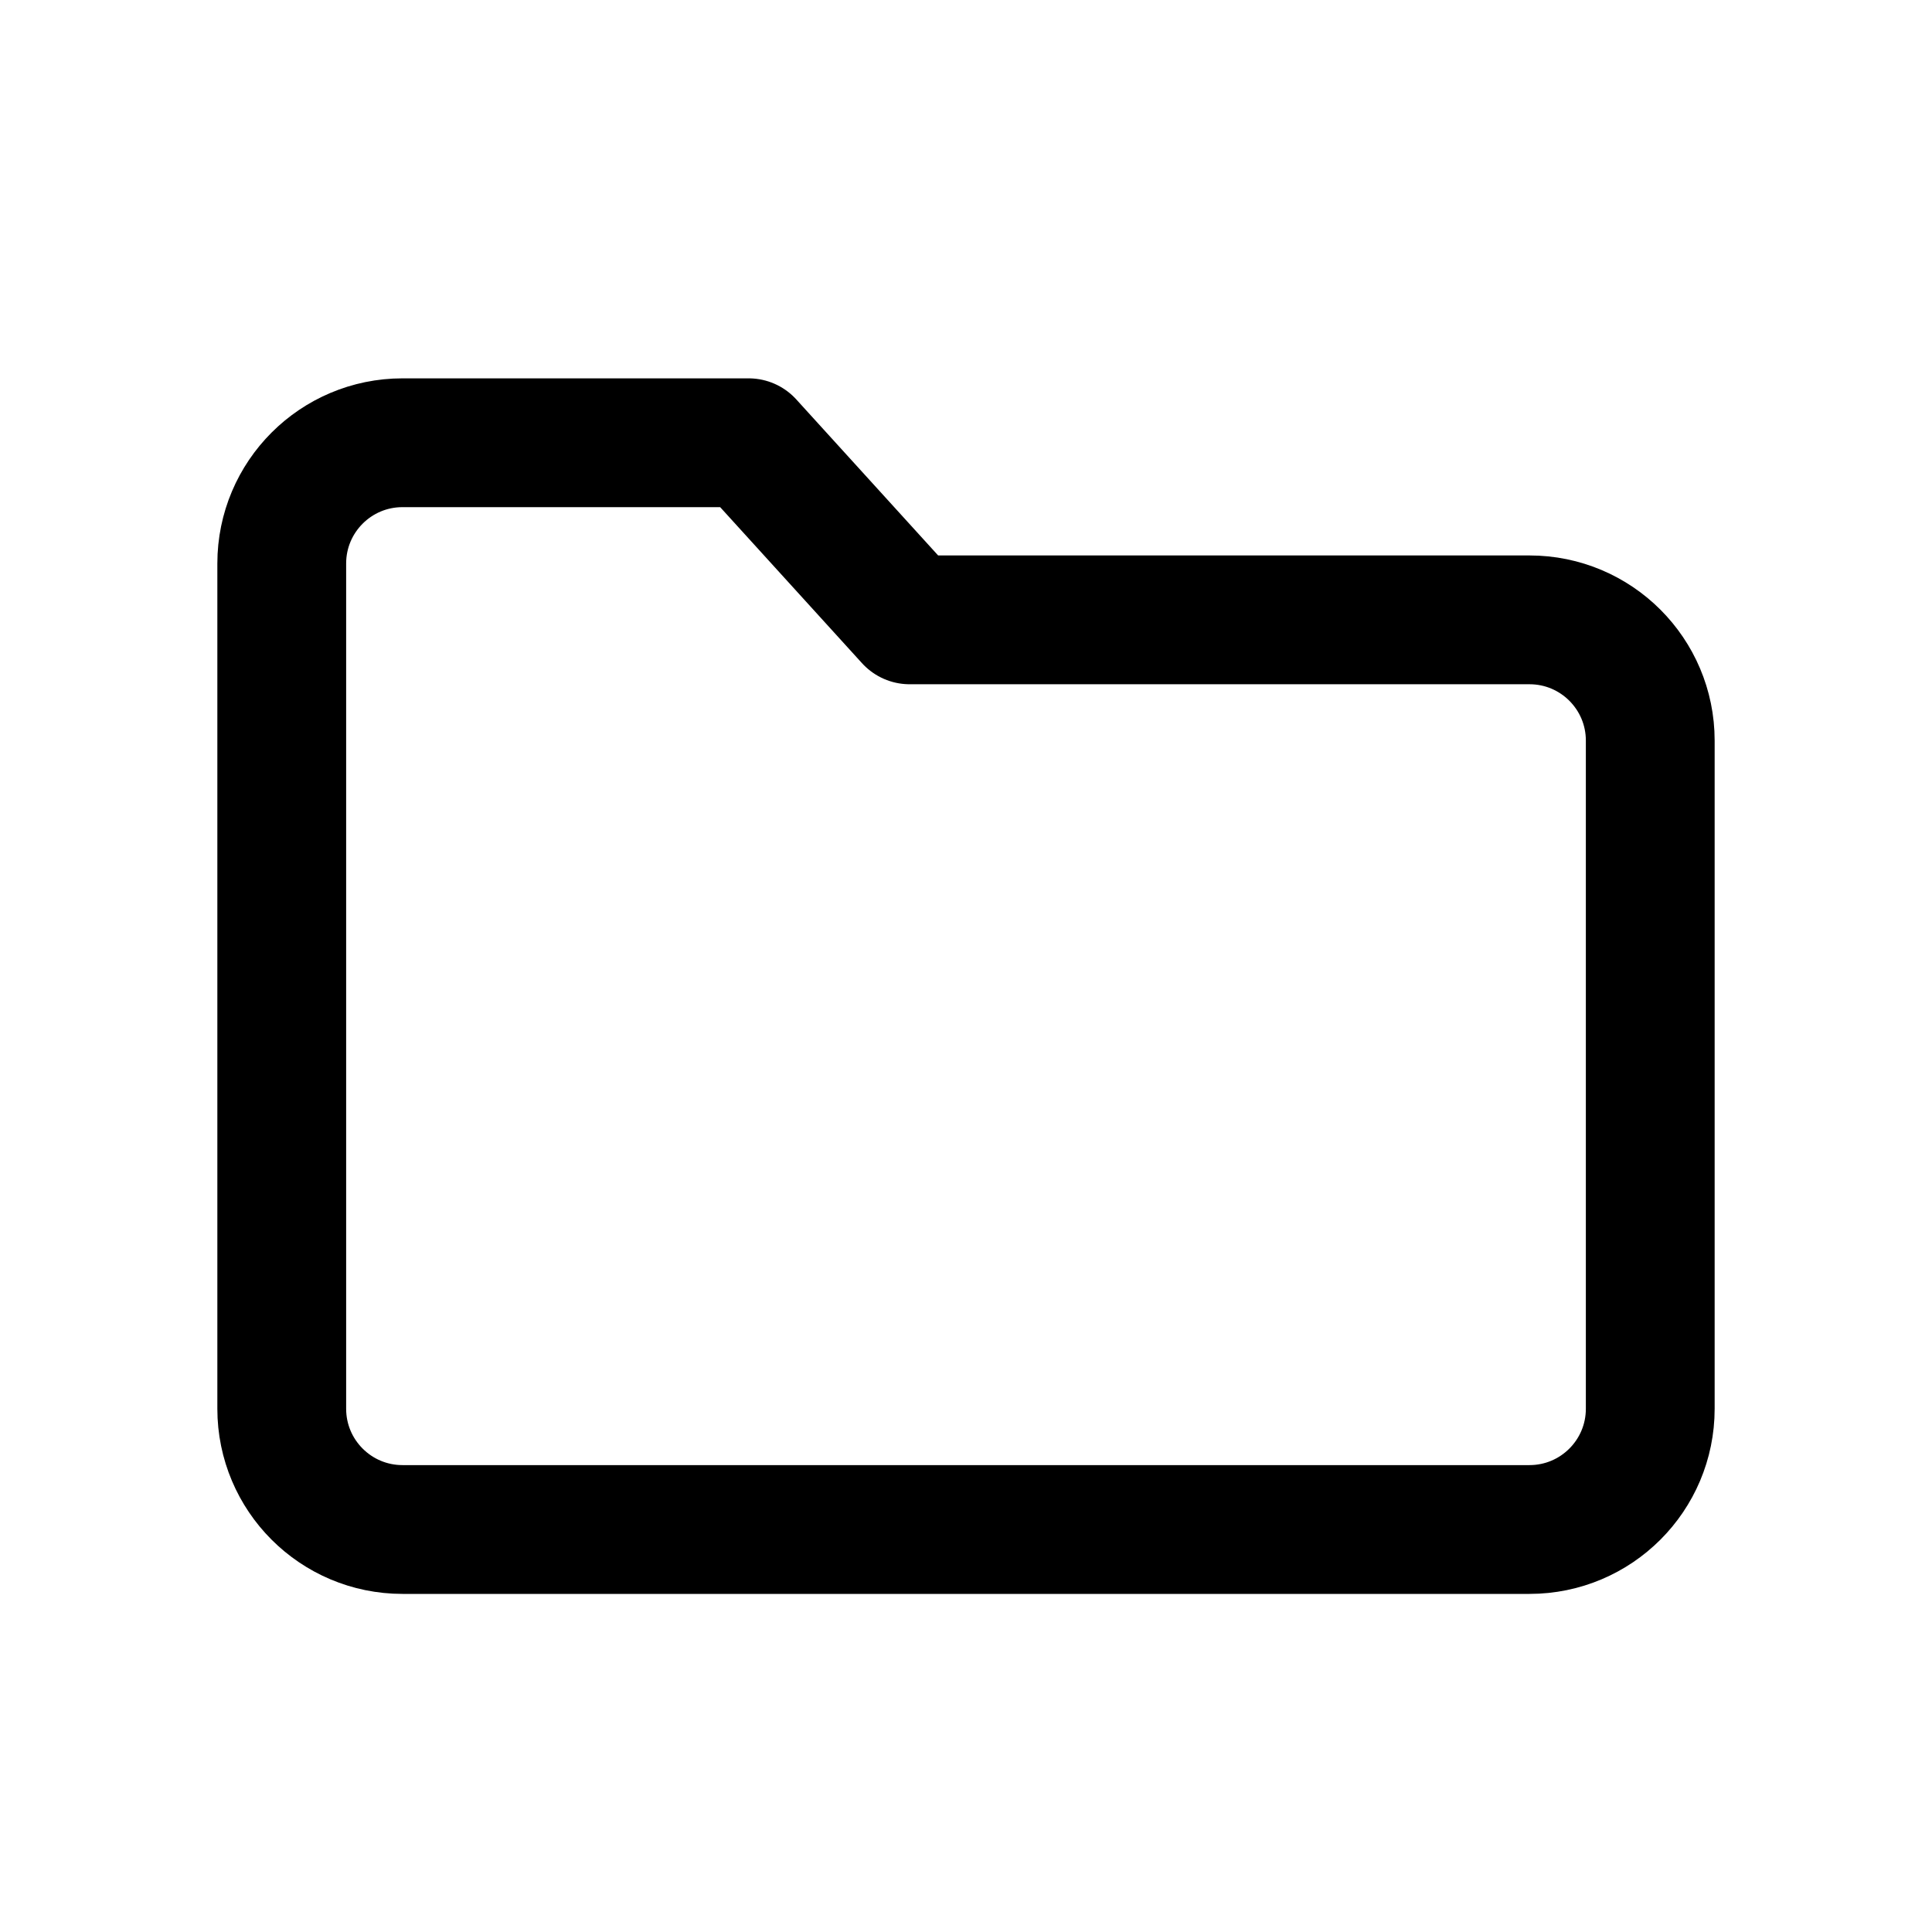
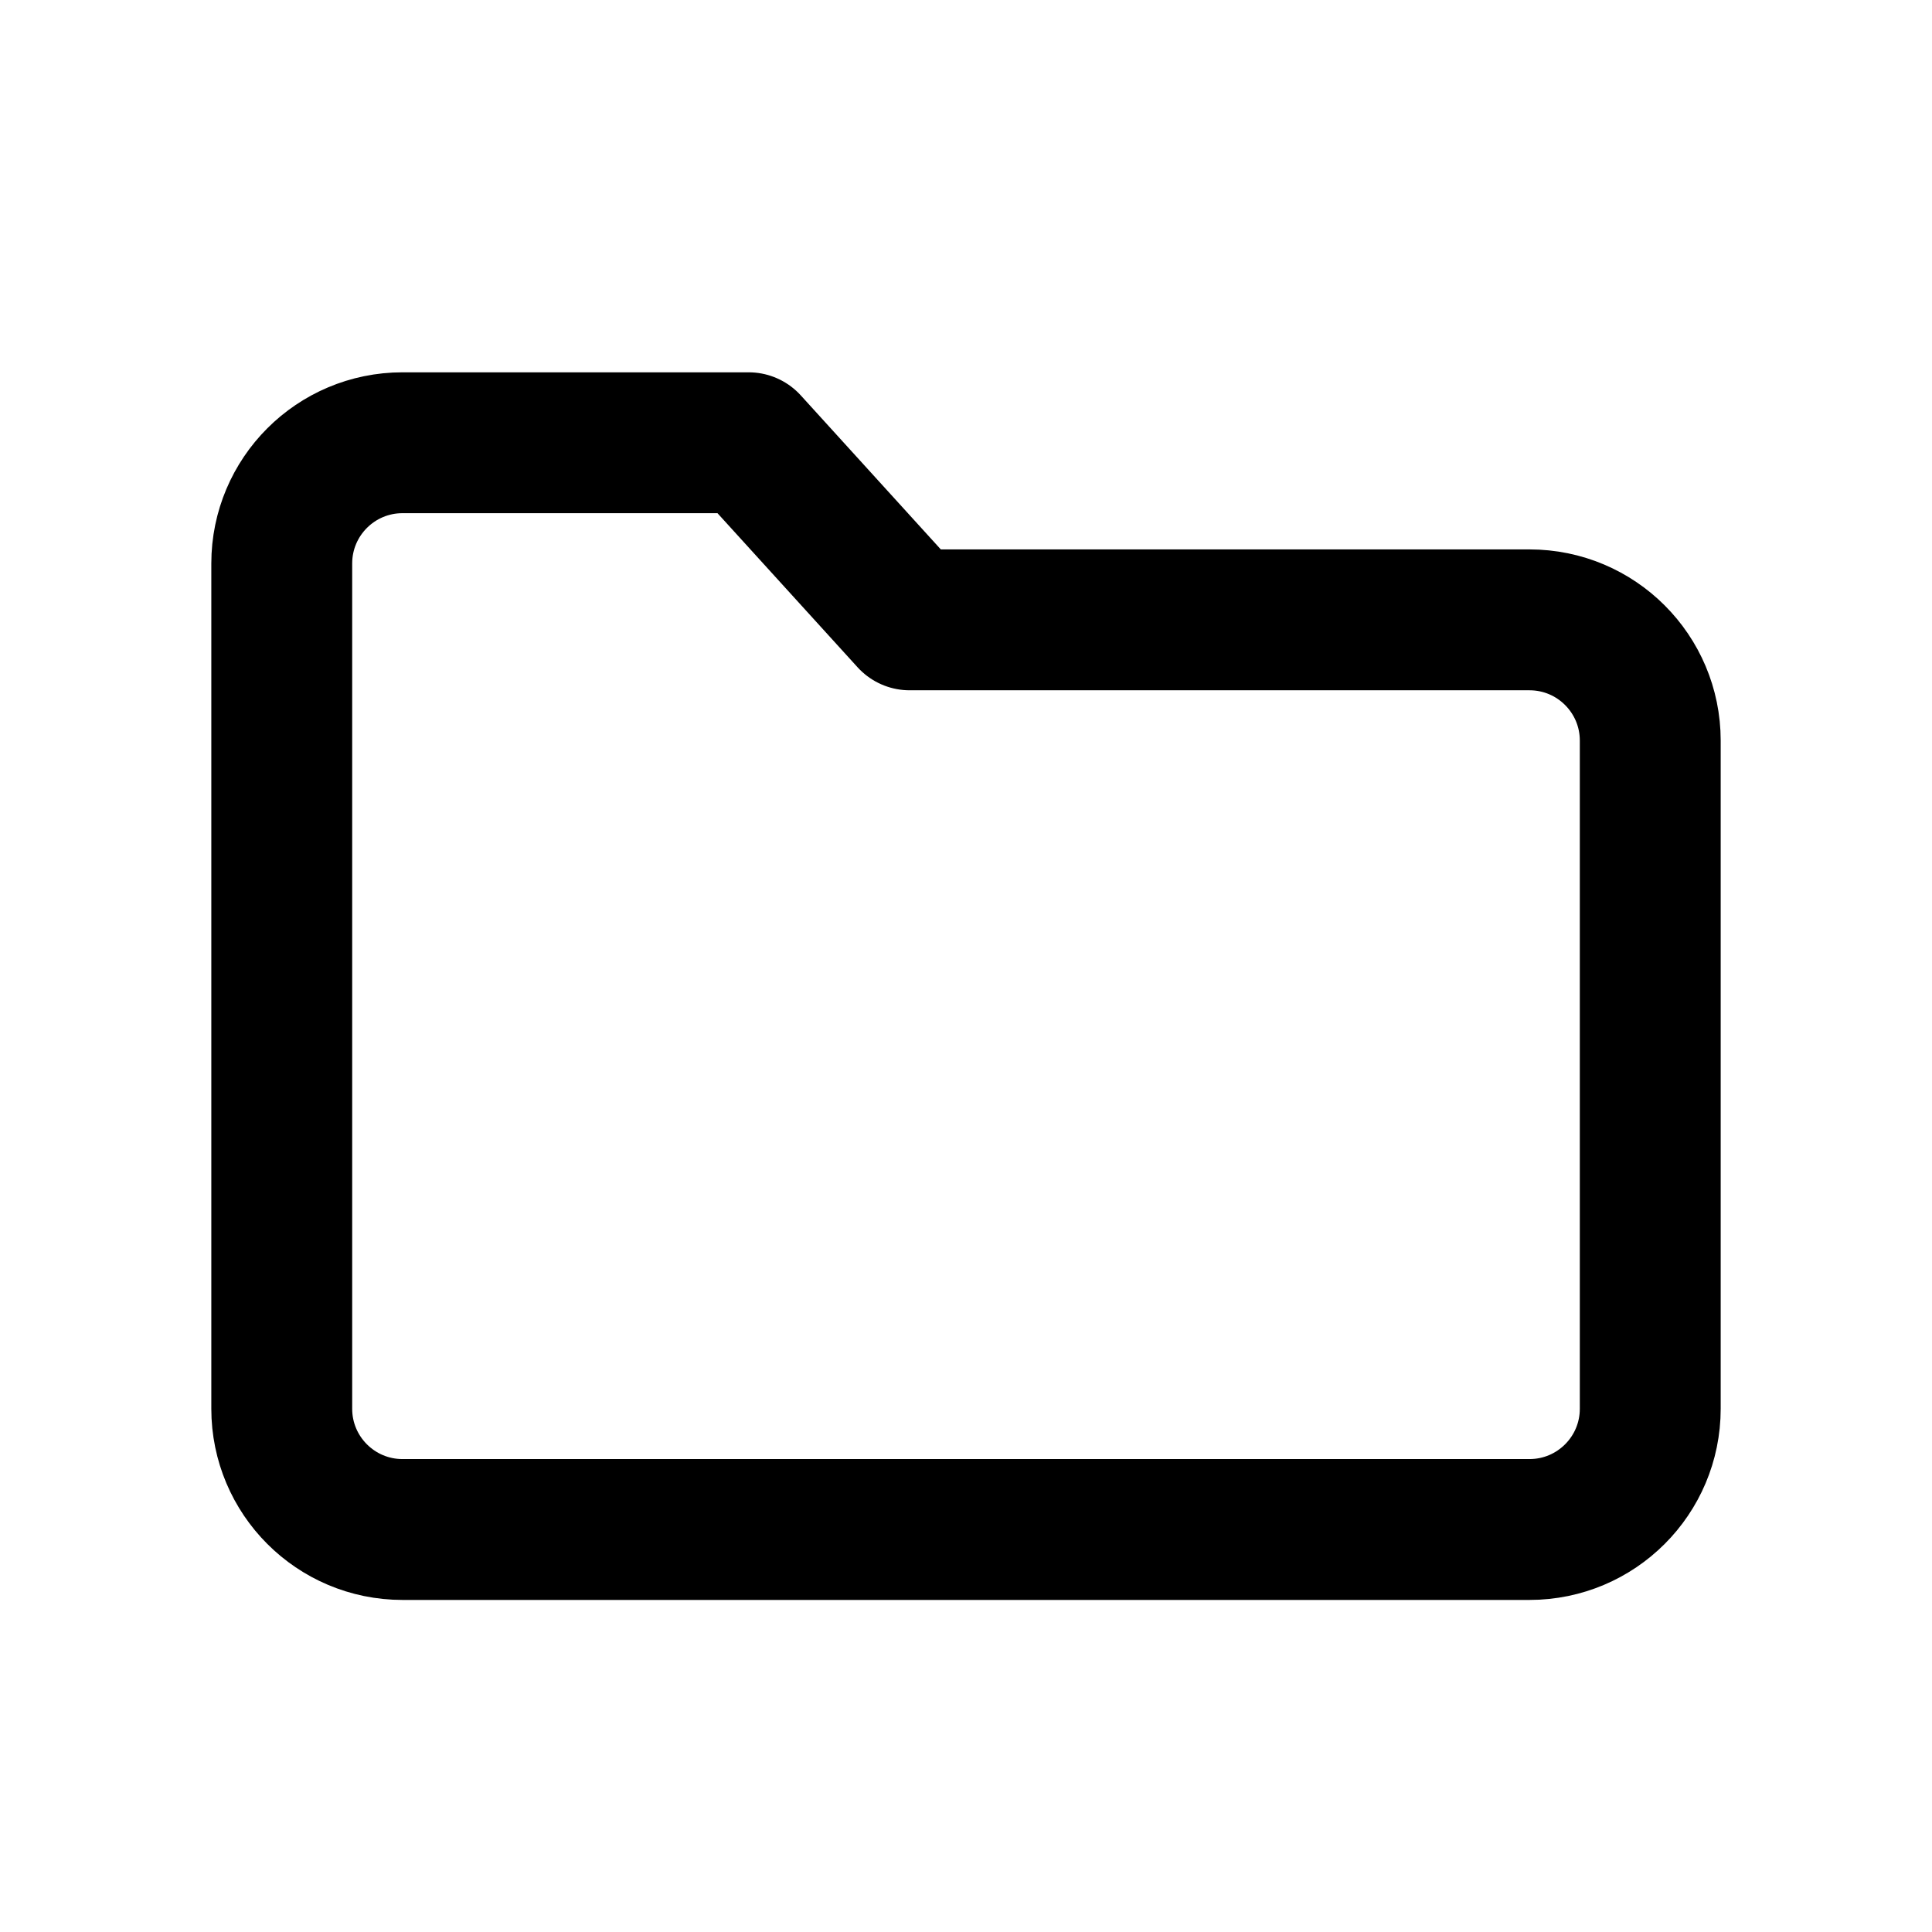
- <svg xmlns="http://www.w3.org/2000/svg" width="24" height="24" viewBox="0 0 24 24" fill="none" stroke="black" stroke-width="1.6" stroke-linecap="round" stroke-linejoin="round">
+ <svg xmlns="http://www.w3.org/2000/svg" width="24" height="24" viewBox="0 0 24 24" fill="none" stroke="black" stroke-width="1.75" stroke-linecap="round" stroke-linejoin="round">
  <path d="M3.5 7a1.5 1.5 0 0 1 1.5-1.5h4.3l2 2.2H19A1.5 1.5 0 0 1 20.5 9.2v8.3A1.5 1.5 0 0 1 19 19H5a1.5 1.5 0 0 1-1.5-1.5z" />
</svg>
